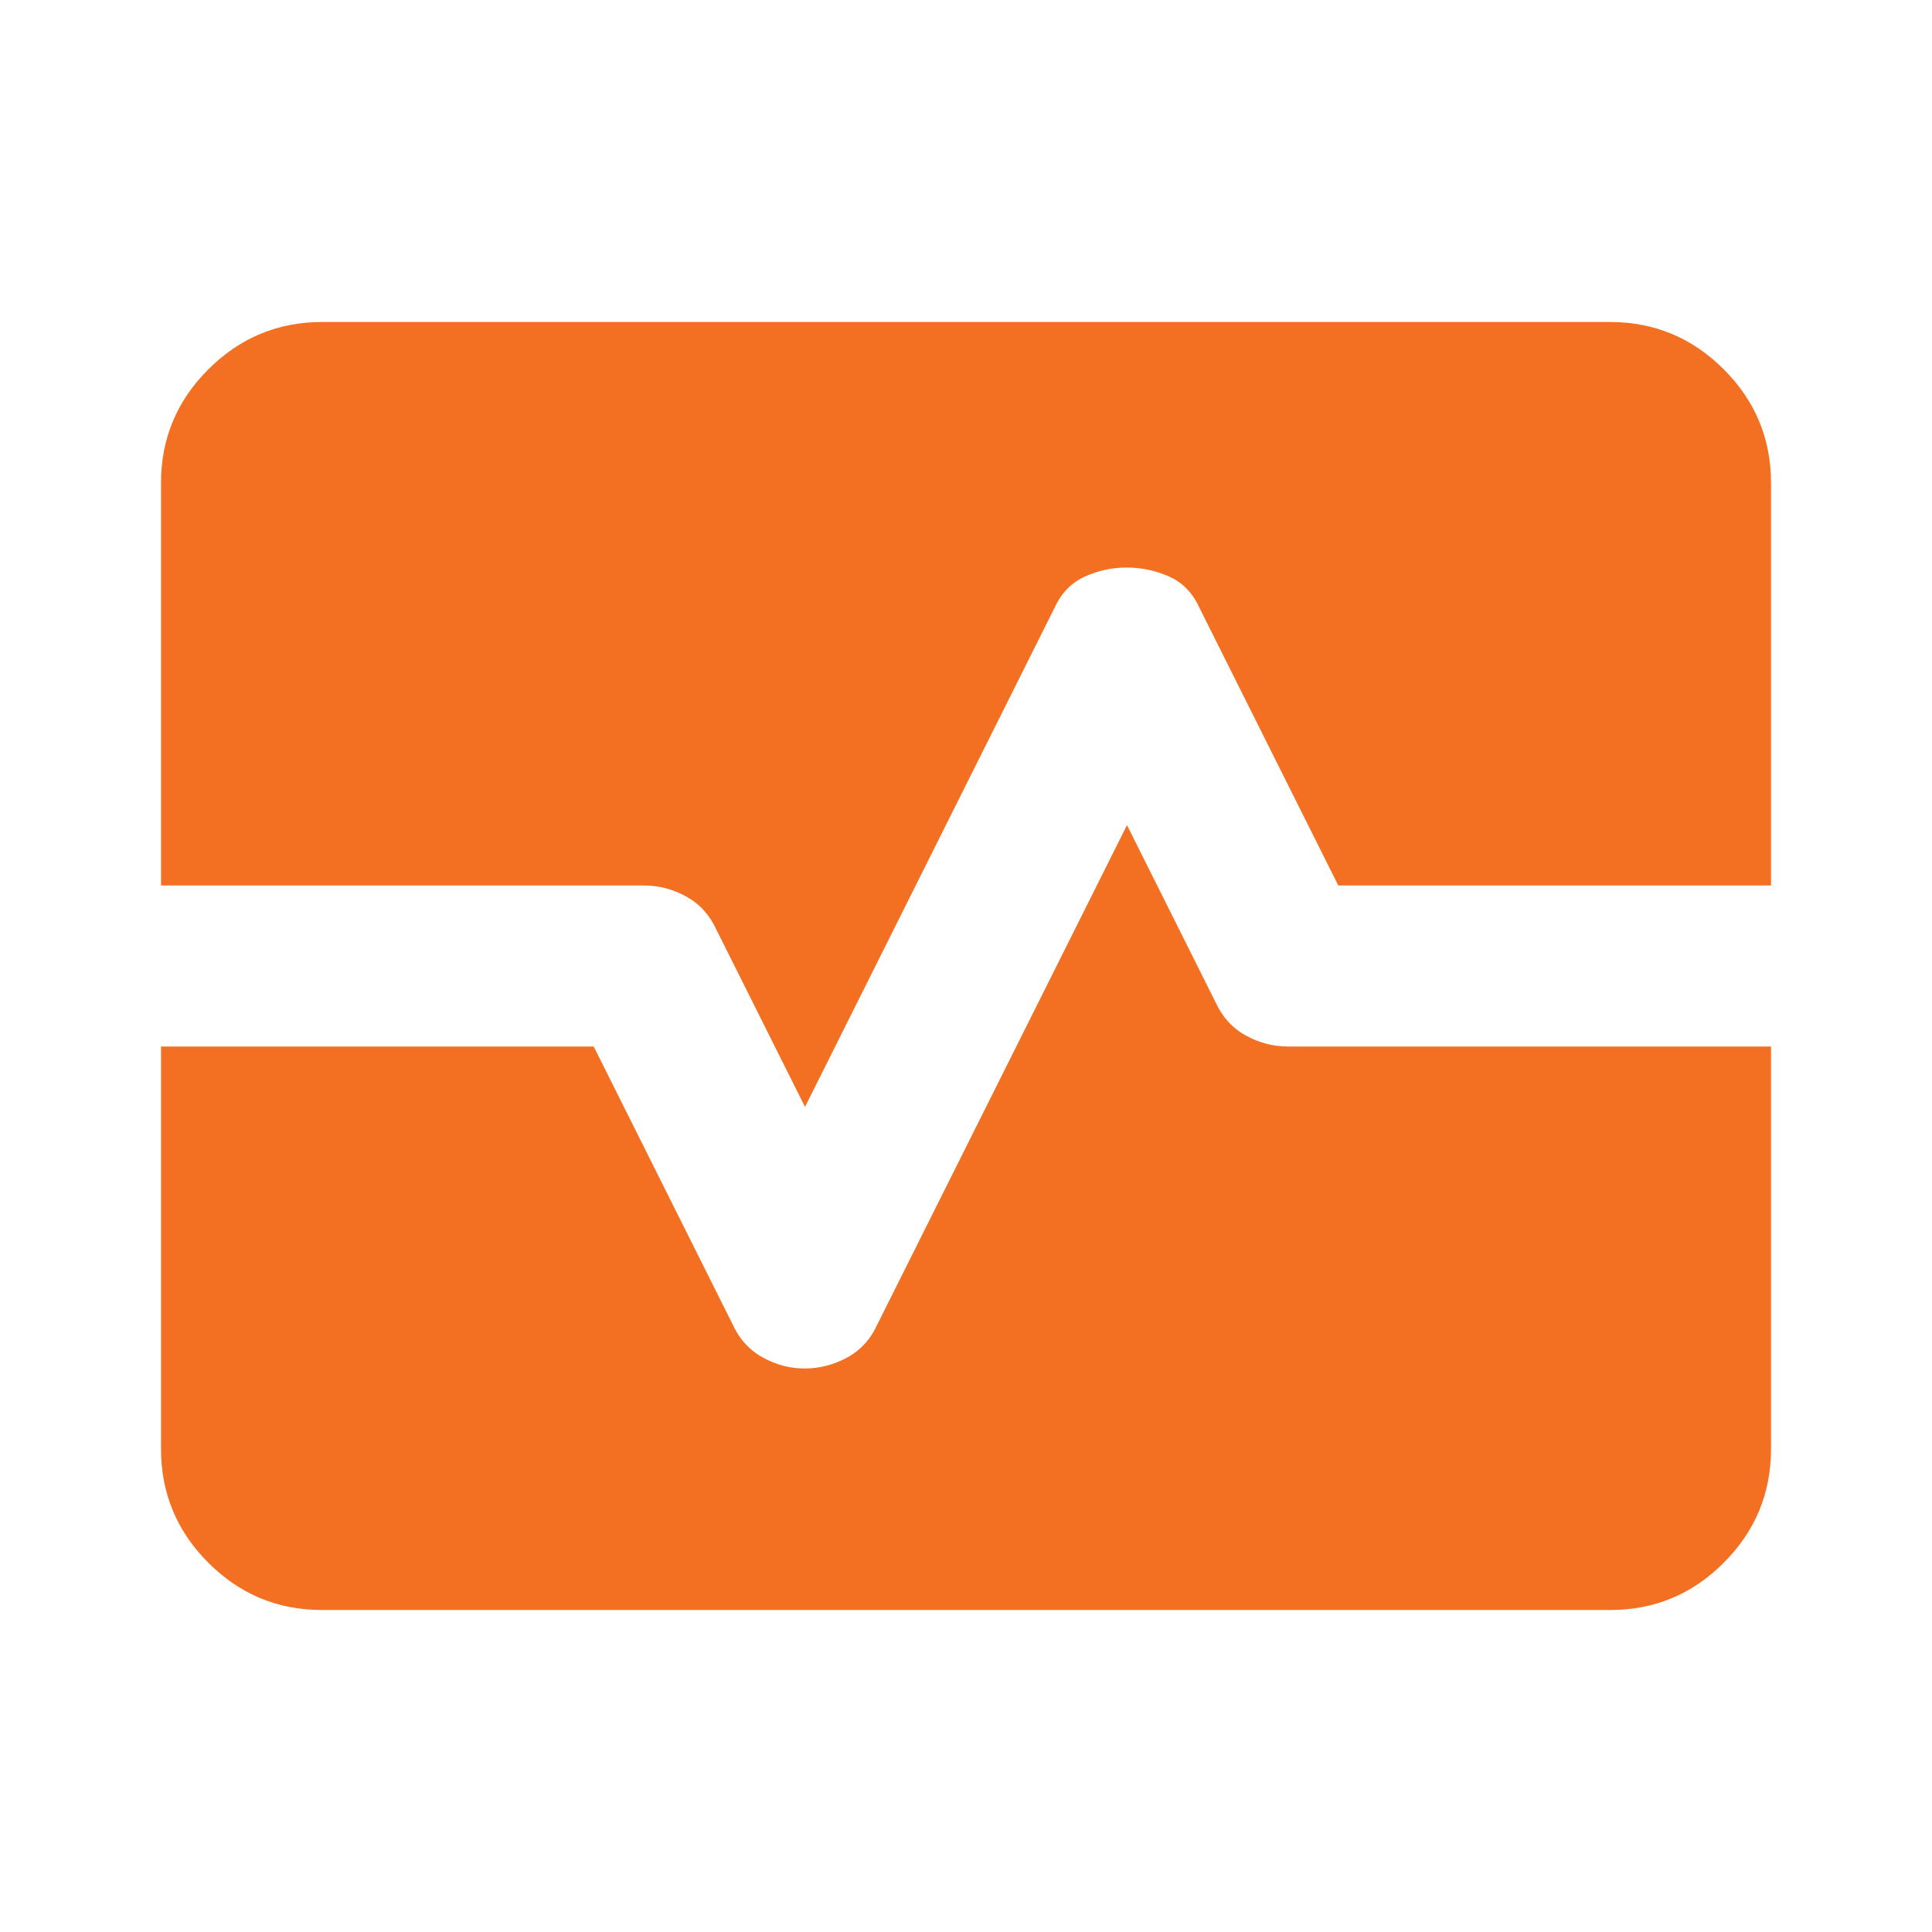
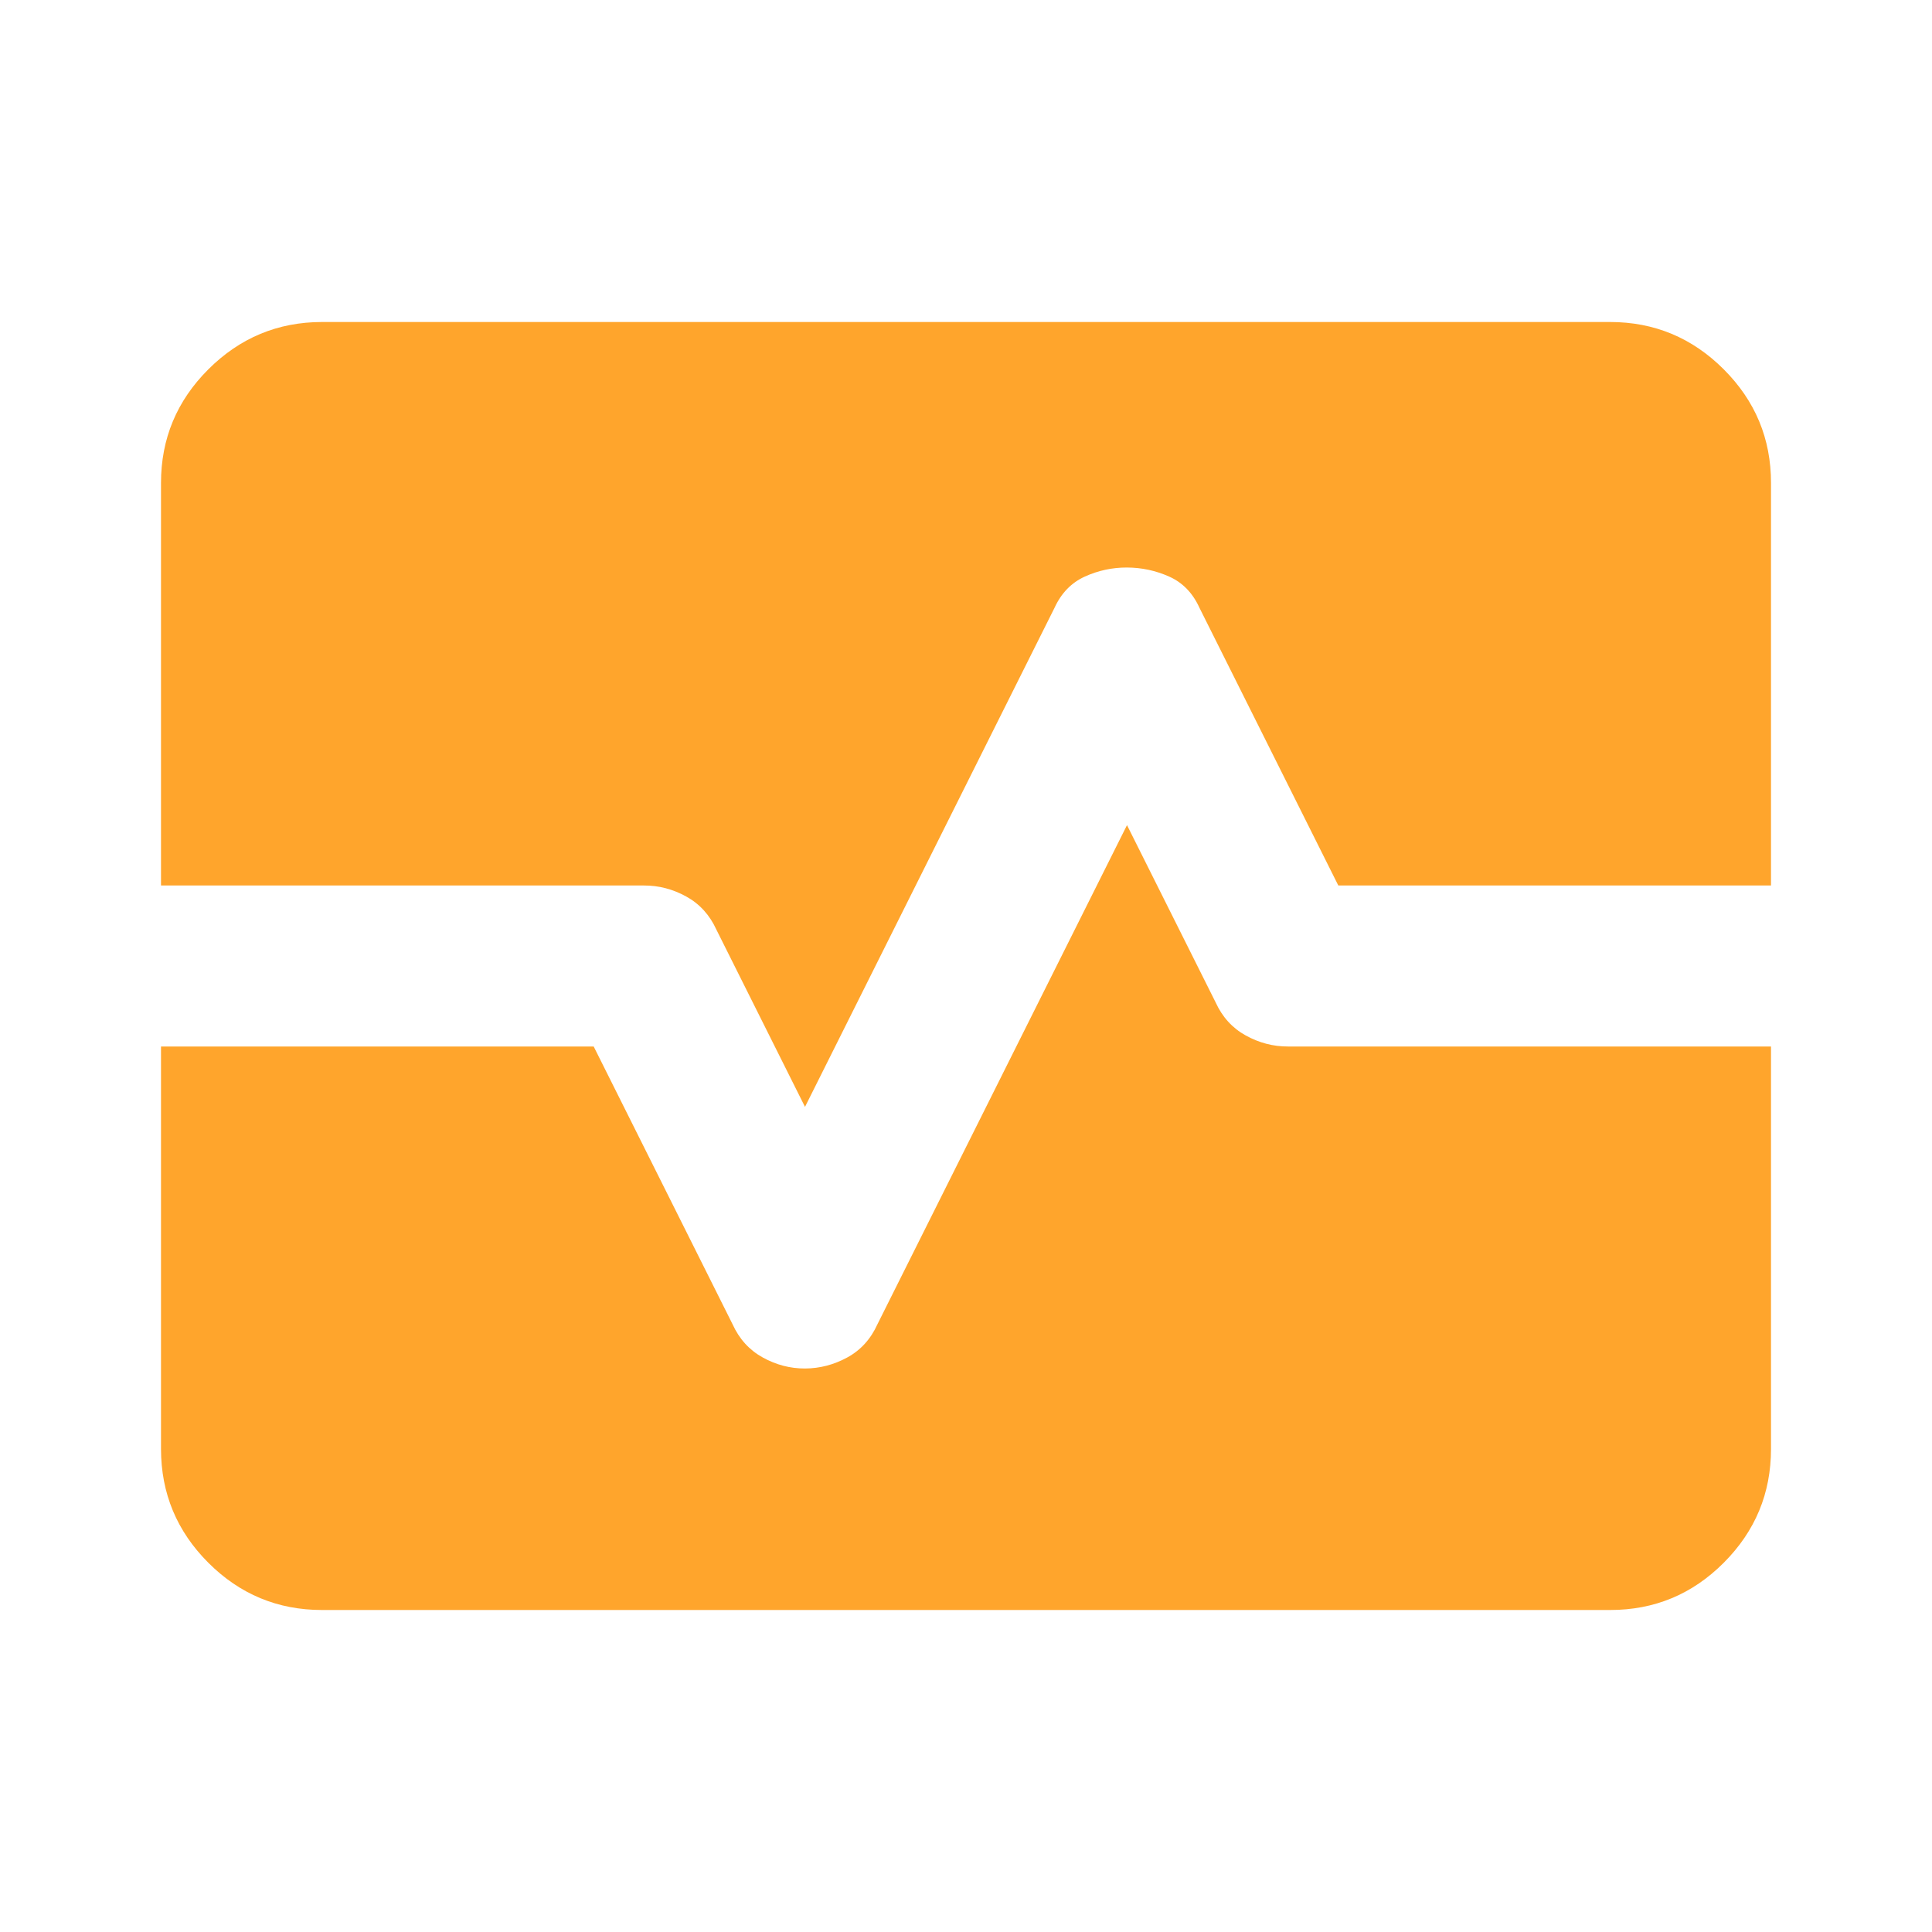
<svg xmlns="http://www.w3.org/2000/svg" width="56" height="56" viewBox="0 0 24 24">
-   <path fill="#f36f21" d="M4 20q-.825 0-1.412-.587T2 18v-5h5.375L9.1 16.45q.125.275.375.413T10 17t.525-.137t.375-.413l3.1-6.2l1.1 2.2q.125.275.375.413T16 13h6v5q0 .825-.587 1.413T20 20zm-2-9V6q0-.825.588-1.412T4 4h16q.825 0 1.413.588T22 6v5h-5.375L14.9 7.55q-.125-.275-.375-.387T14 7.05t-.525.113t-.375.387l-3.1 6.2l-1.1-2.2q-.125-.275-.375-.413T8 11z" />
+   <path fill="#ffa52c" d="M4 20q-.825 0-1.412-.587T2 18v-5h5.375L9.1 16.45q.125.275.375.413T10 17t.525-.137t.375-.413l3.1-6.2l1.1 2.2q.125.275.375.413T16 13h6v5q0 .825-.587 1.413T20 20zm-2-9V6q0-.825.588-1.412T4 4h16q.825 0 1.413.588T22 6v5h-5.375L14.9 7.55q-.125-.275-.375-.387T14 7.05t-.525.113t-.375.387l-3.1 6.2l-1.1-2.2q-.125-.275-.375-.413T8 11z" />
</svg>
